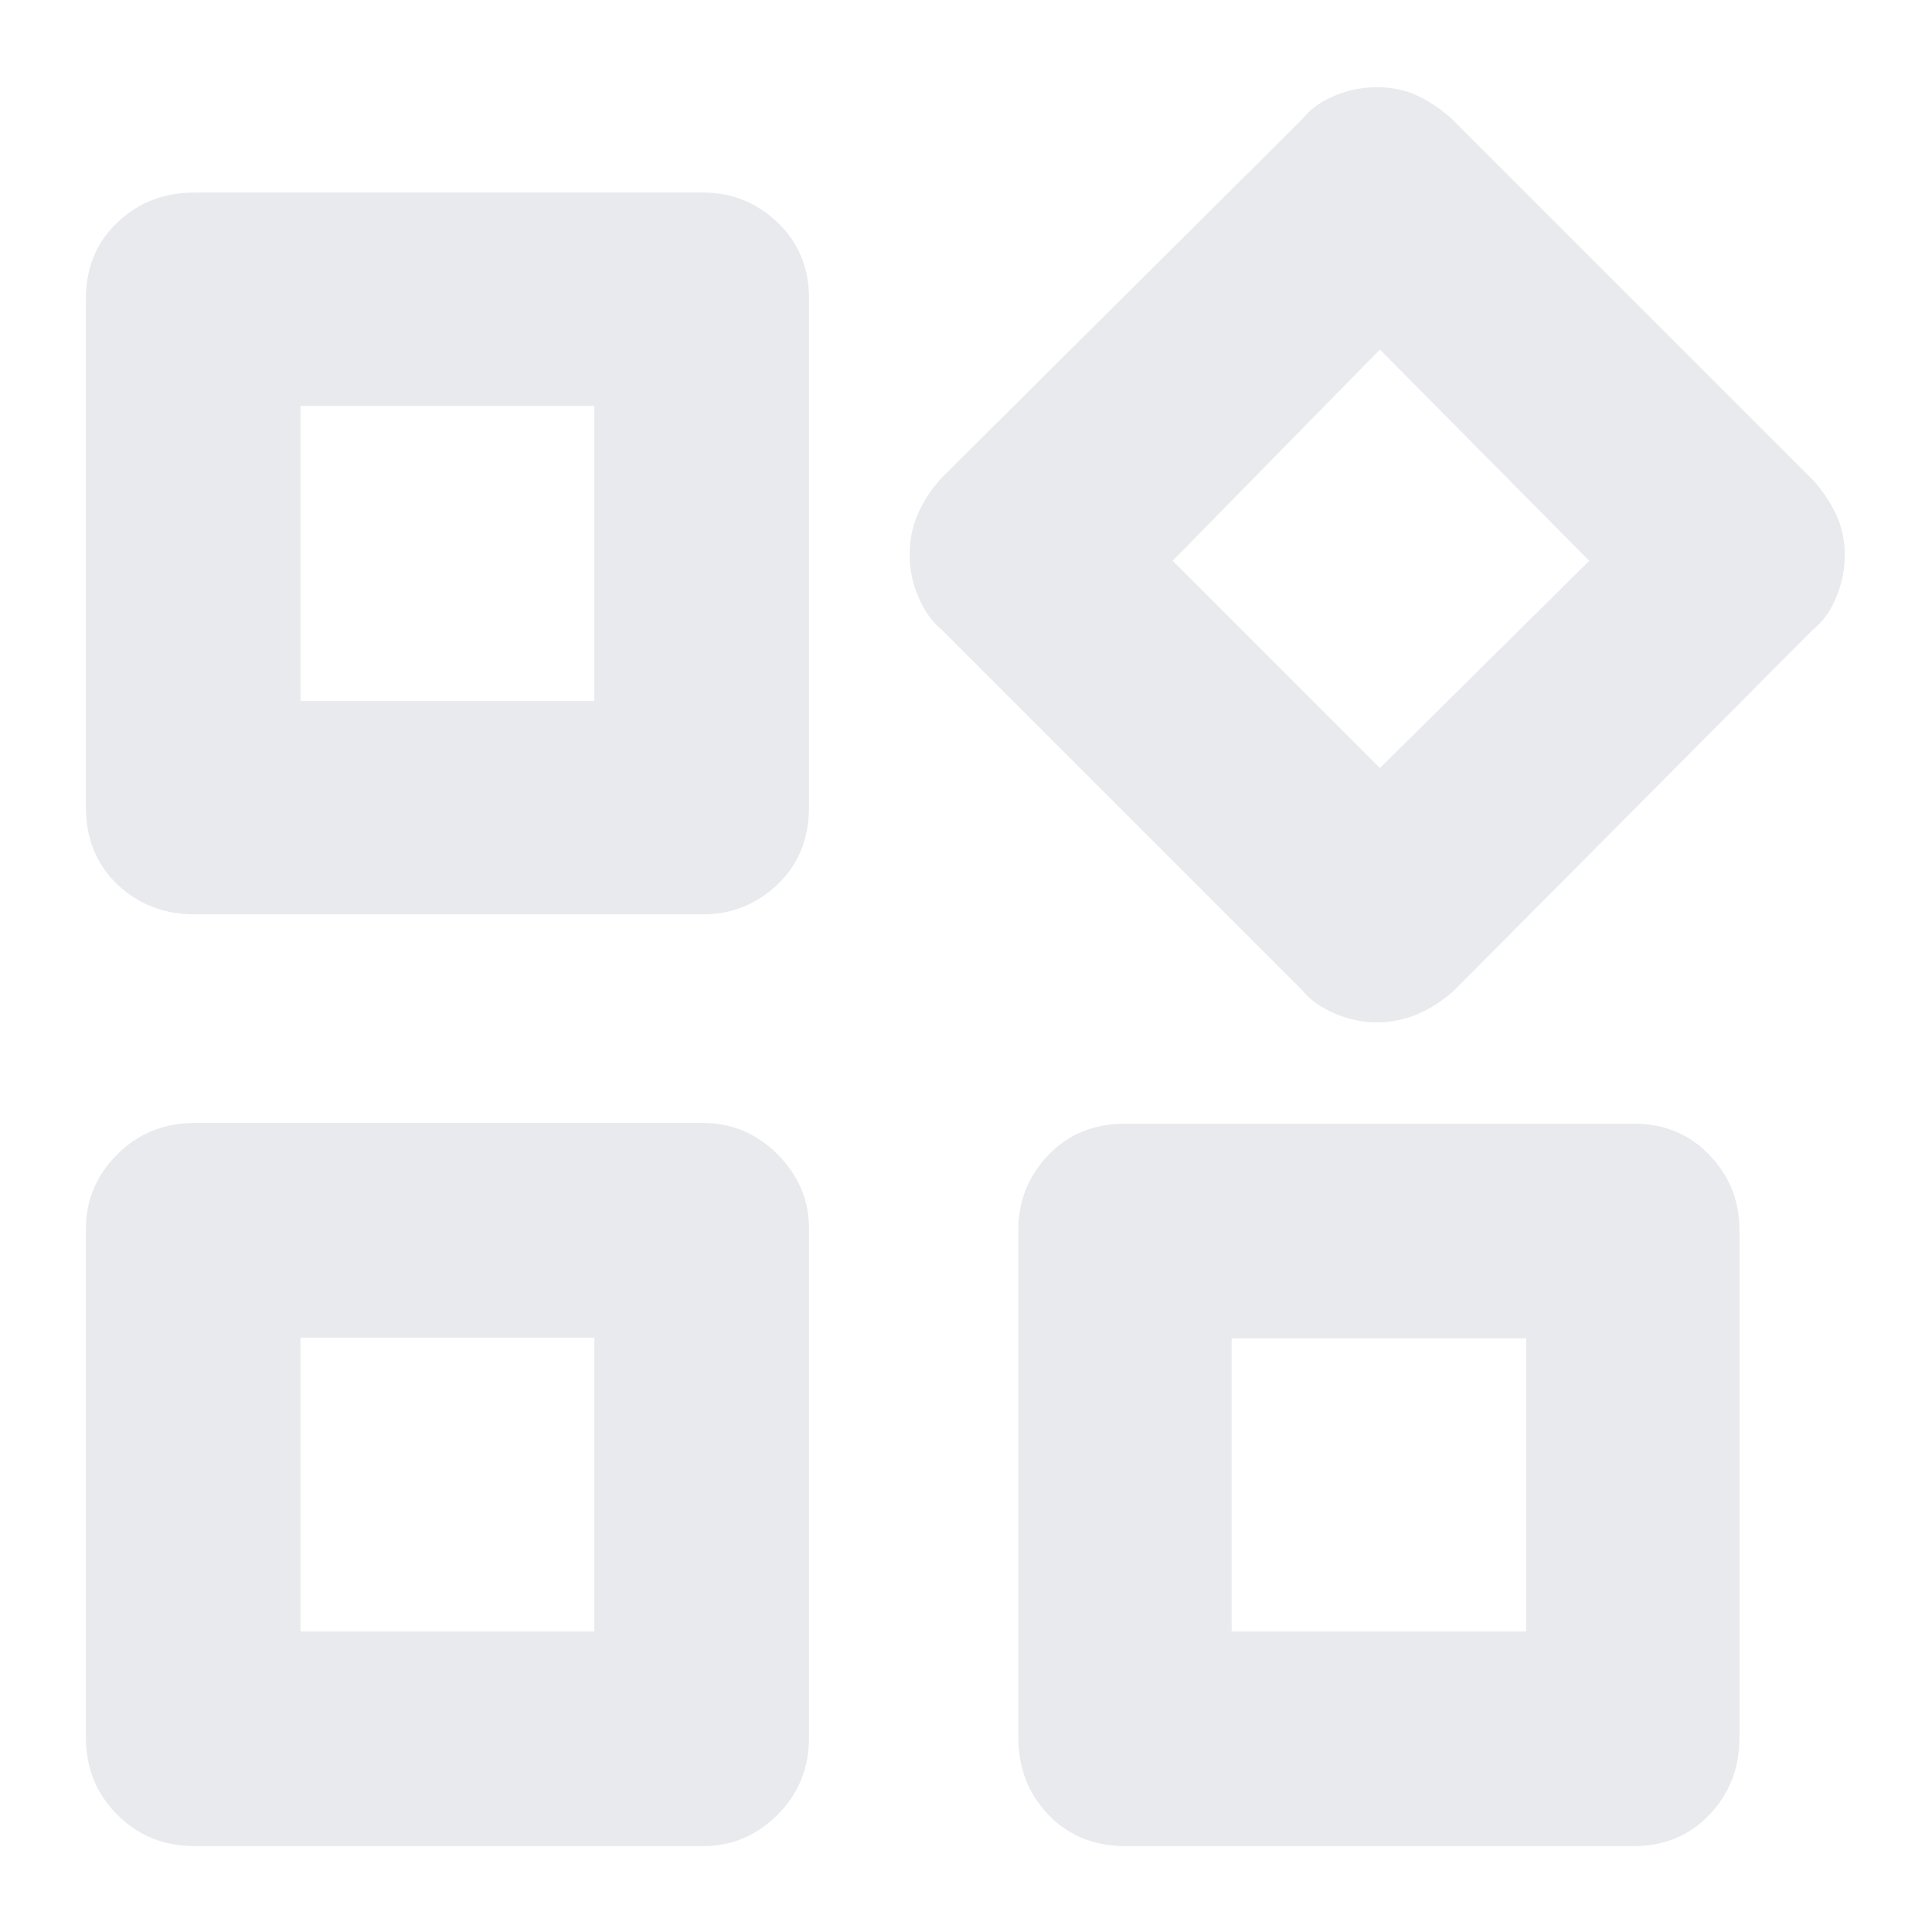
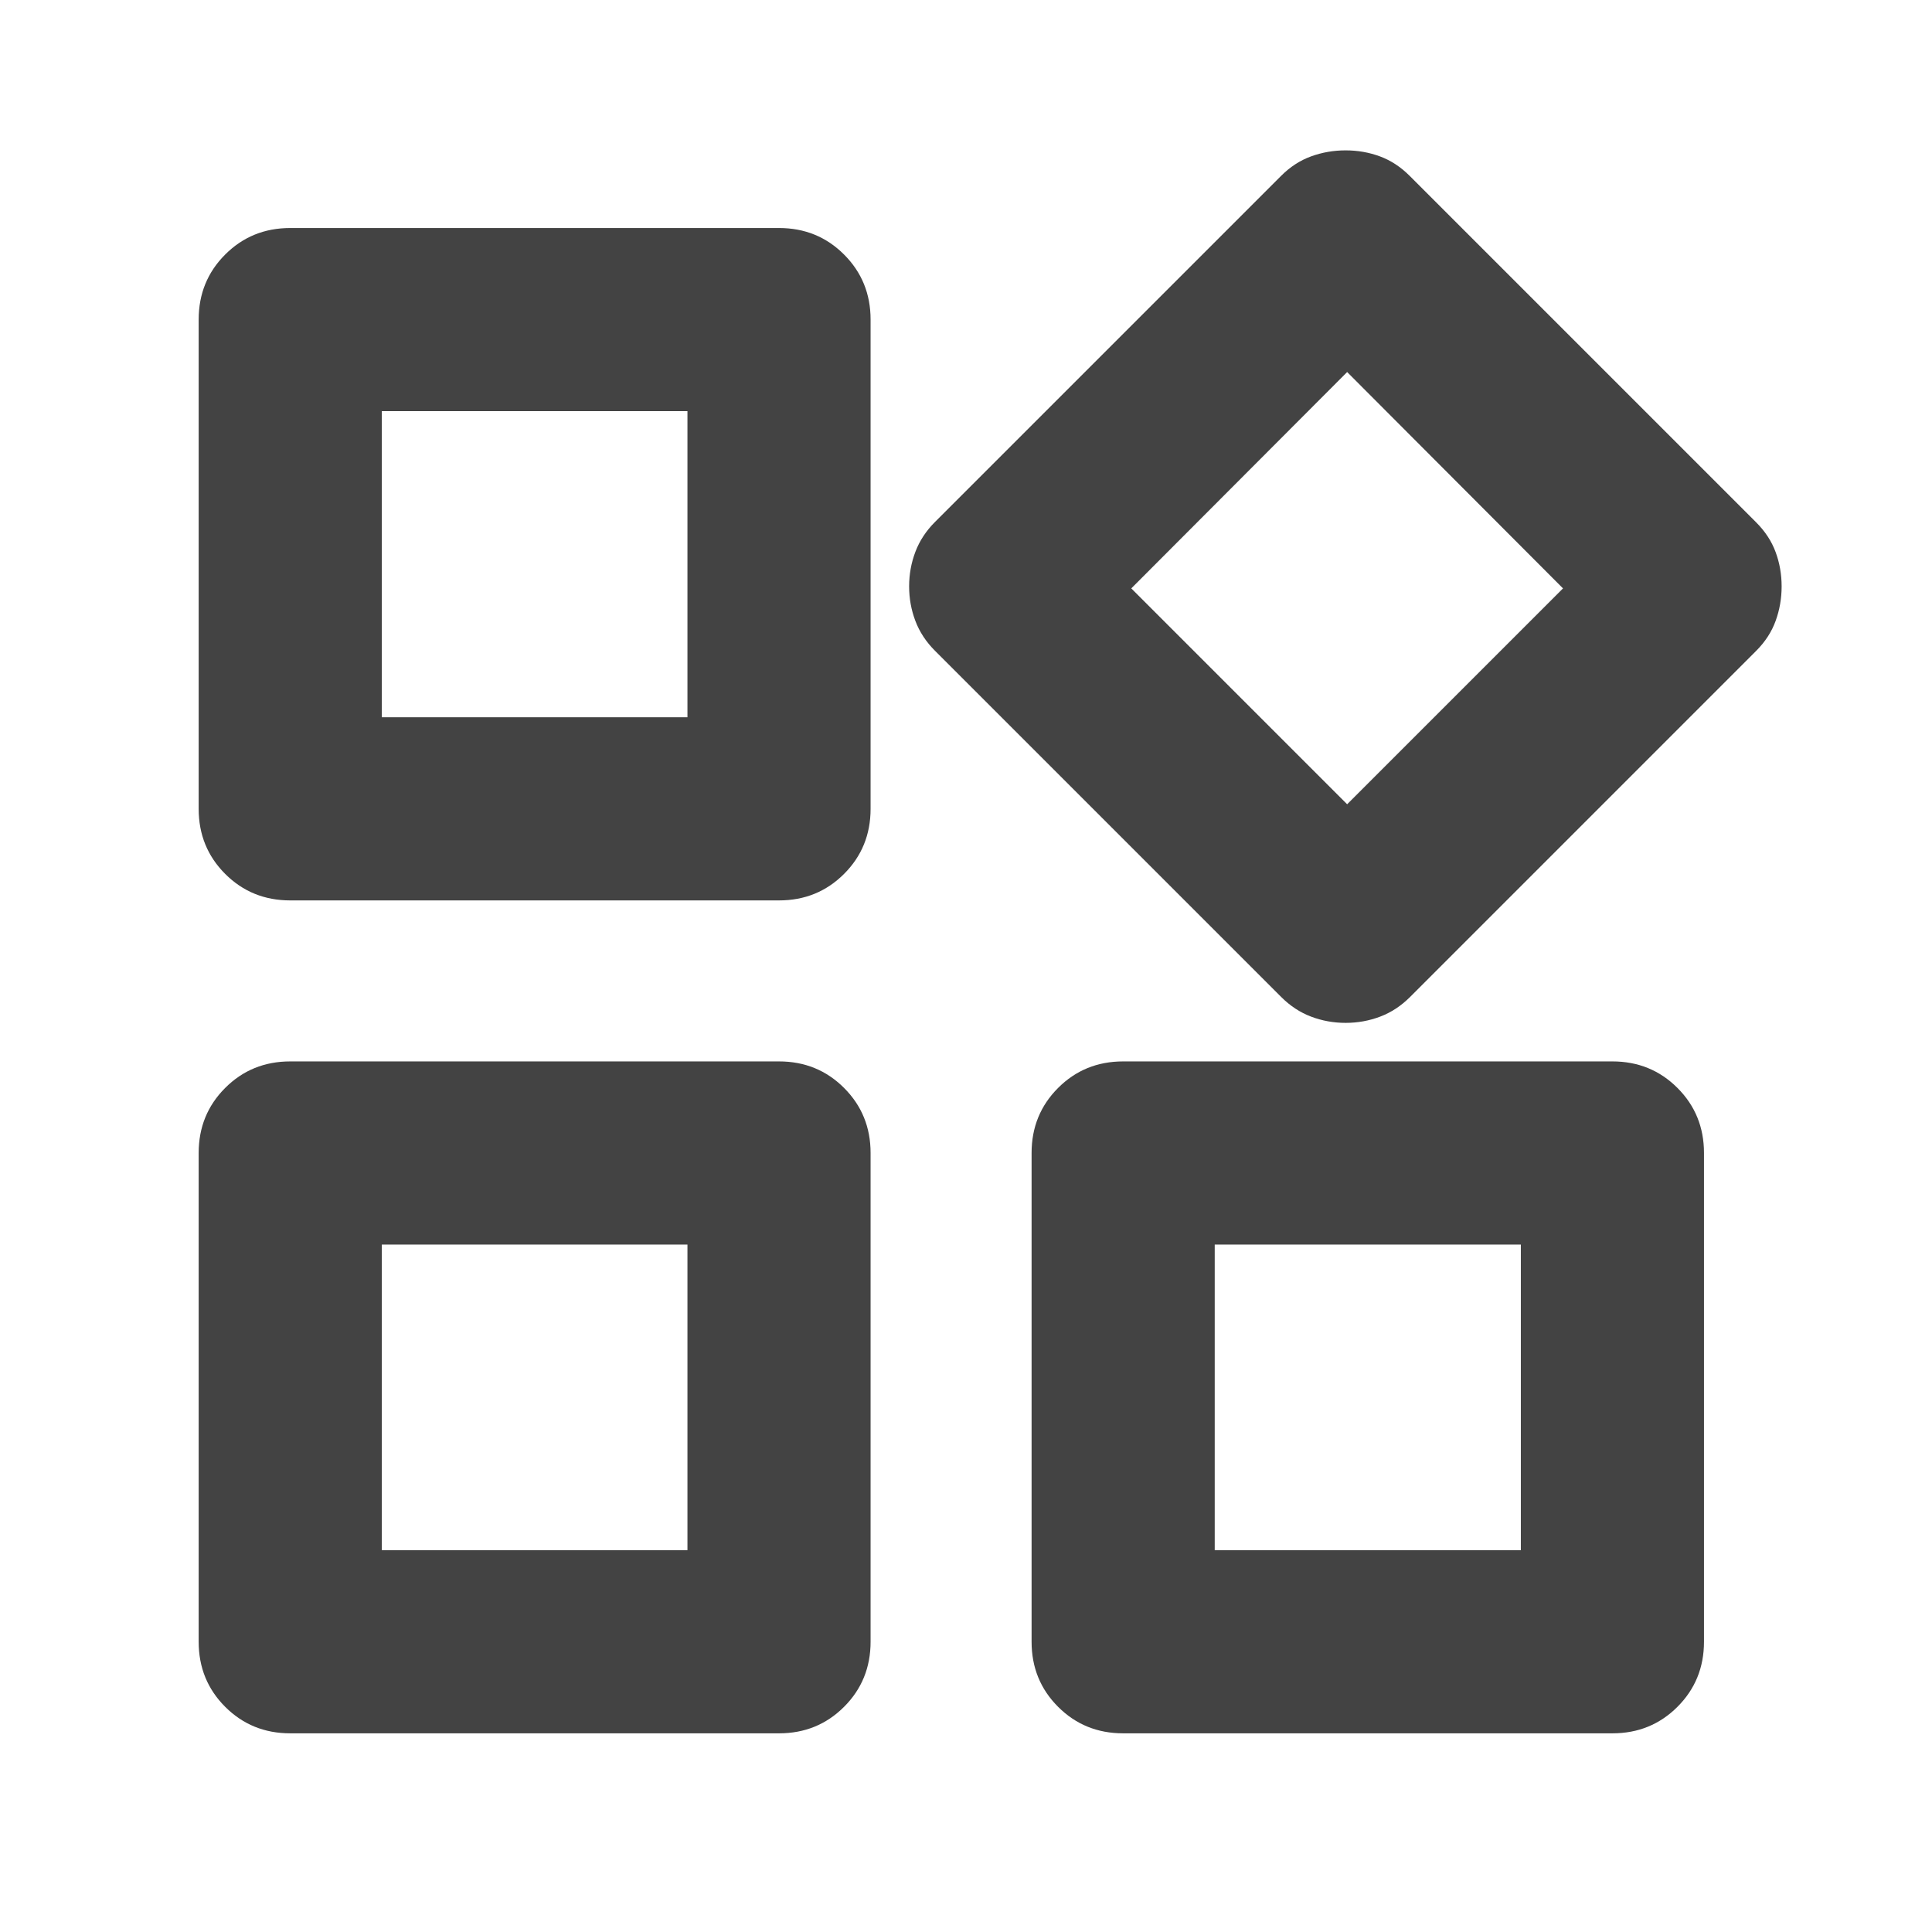
- <svg xmlns="http://www.w3.org/2000/svg" height="24px" viewBox="0 -960 960 960" width="24px" fill="#e8eaed">
-   <path d="M647-468 468-647q-7-5.67-11.5-15.97t-4.5-21.16q0-11.54 4.35-21.1 4.35-9.57 11.65-17.44l179-178q5.67-7.33 15.94-11.66 10.26-4.34 21.1-4.34 11.49 0 20.61 4.38 9.11 4.38 17.02 11.62l179 179q7.24 7.94 11.62 17.18 4.38 9.25 4.38 20.52 0 10.61-4.34 20.96Q908-652.67 900.67-647l-178 179q-7.95 7.3-17.69 11.65-9.75 4.35-21.03 4.35-10.62 0-20.95-4.5T647-468ZM42.67-559v-252.67q0-22.85 15.61-37.75 15.62-14.91 38.39-14.91h252.66q21.45 0 37.06 14.91Q402-834.52 402-811.67V-559q0 23.5-15.61 38.42-15.61 14.91-37.06 14.91H96.67q-22.77 0-38.39-14.91Q42.67-535.5 42.67-559ZM506-96.67V-349q0-21.45 14.92-37.06 14.91-15.61 38.41-15.61h252.34q22.85 0 37.75 15.61 14.91 15.61 14.91 37.06v252.33q0 22.77-14.91 38.39-14.9 15.61-37.75 15.61H559.33q-23.5 0-38.41-15.61Q506-73.9 506-96.67Zm-463.33 0v-252.66q0-21.45 15.61-37.06Q73.9-402 96.67-402h252.66q21.45 0 37.06 15.61Q402-370.78 402-349.33v252.66q0 22.77-15.61 38.39-15.61 15.61-37.06 15.61H96.67q-22.77 0-38.39-15.61Q42.67-73.9 42.67-96.67Zm106.66-515h146v-146.66h-146v146.66Zm536.34 33.34 104-103-104-105-103 105 103 103Zm-73.67 429h146.33V-295H612v145.67Zm-462.67 0h146v-146h-146v146Zm146-462.34Zm287.34-70.66Zm-287.34 387ZM612-295Z" />
+ <svg xmlns="http://www.w3.org/2000/svg" height="24px" viewBox="0 -960 960 960" width="24px" fill="#434343">
+   <path d="M636.57-464.65 464.65-636.57q-6.72-6.71-9.81-14.91-3.1-8.19-3.1-17.15 0-8.96 3.1-17.15 3.09-8.2 9.81-14.92l171.92-171.91q6.71-6.72 14.91-9.69 8.19-2.98 17.15-2.98 8.96 0 17.03 2.98 8.08 2.97 14.8 9.69l172.15 172.15q6.72 6.72 9.69 14.8 2.98 8.07 2.98 17.03t-2.98 17.15q-2.97 8.2-9.69 14.91L700.7-464.65q-6.72 6.72-14.92 9.81-8.19 3.1-17.15 3.1-8.96 0-17.15-3.1-8.2-3.09-14.91-9.81ZM98.72-558.09V-801.2q0-19.15 13.17-32.32 13.17-13.18 32.33-13.18h242.87q19.15 0 32.32 13.18 13.18 13.17 13.18 32.32v243.11q0 19.16-13.18 32.33-13.17 13.17-32.32 13.17H144.22q-19.16 0-32.33-13.17-13.17-13.17-13.17-32.33Zm413.87 413.87v-242.87q0-19.15 13.17-32.32 13.17-13.18 32.33-13.18H801.2q19.15 0 32.32 13.18 13.18 13.17 13.18 32.32v242.87q0 19.16-13.18 32.33-13.17 13.17-32.32 13.17H558.09q-19.16 0-32.33-13.17-13.17-13.17-13.17-32.33Zm-413.87 0v-242.87q0-19.15 13.17-32.32 13.17-13.18 32.33-13.18h242.87q19.15 0 32.32 13.18 13.18 13.17 13.18 32.32v242.87q0 19.16-13.18 32.33-13.17 13.17-32.32 13.17H144.22q-19.16 0-32.33-13.17-13.17-13.17-13.17-32.33Zm91-459.37h151.87V-755.7H189.72v152.11Zm479.67 43.22 107.26-107.26-107.26-107.5-107.26 107.5 107.26 107.26Zm-65.8 370.65H755.7v-151.87H603.59v151.87Zm-413.87 0h151.87v-151.87H189.72v151.87Zm151.87-413.87Zm220.54-64.28ZM341.59-341.59Zm262 0Z" />
</svg>
